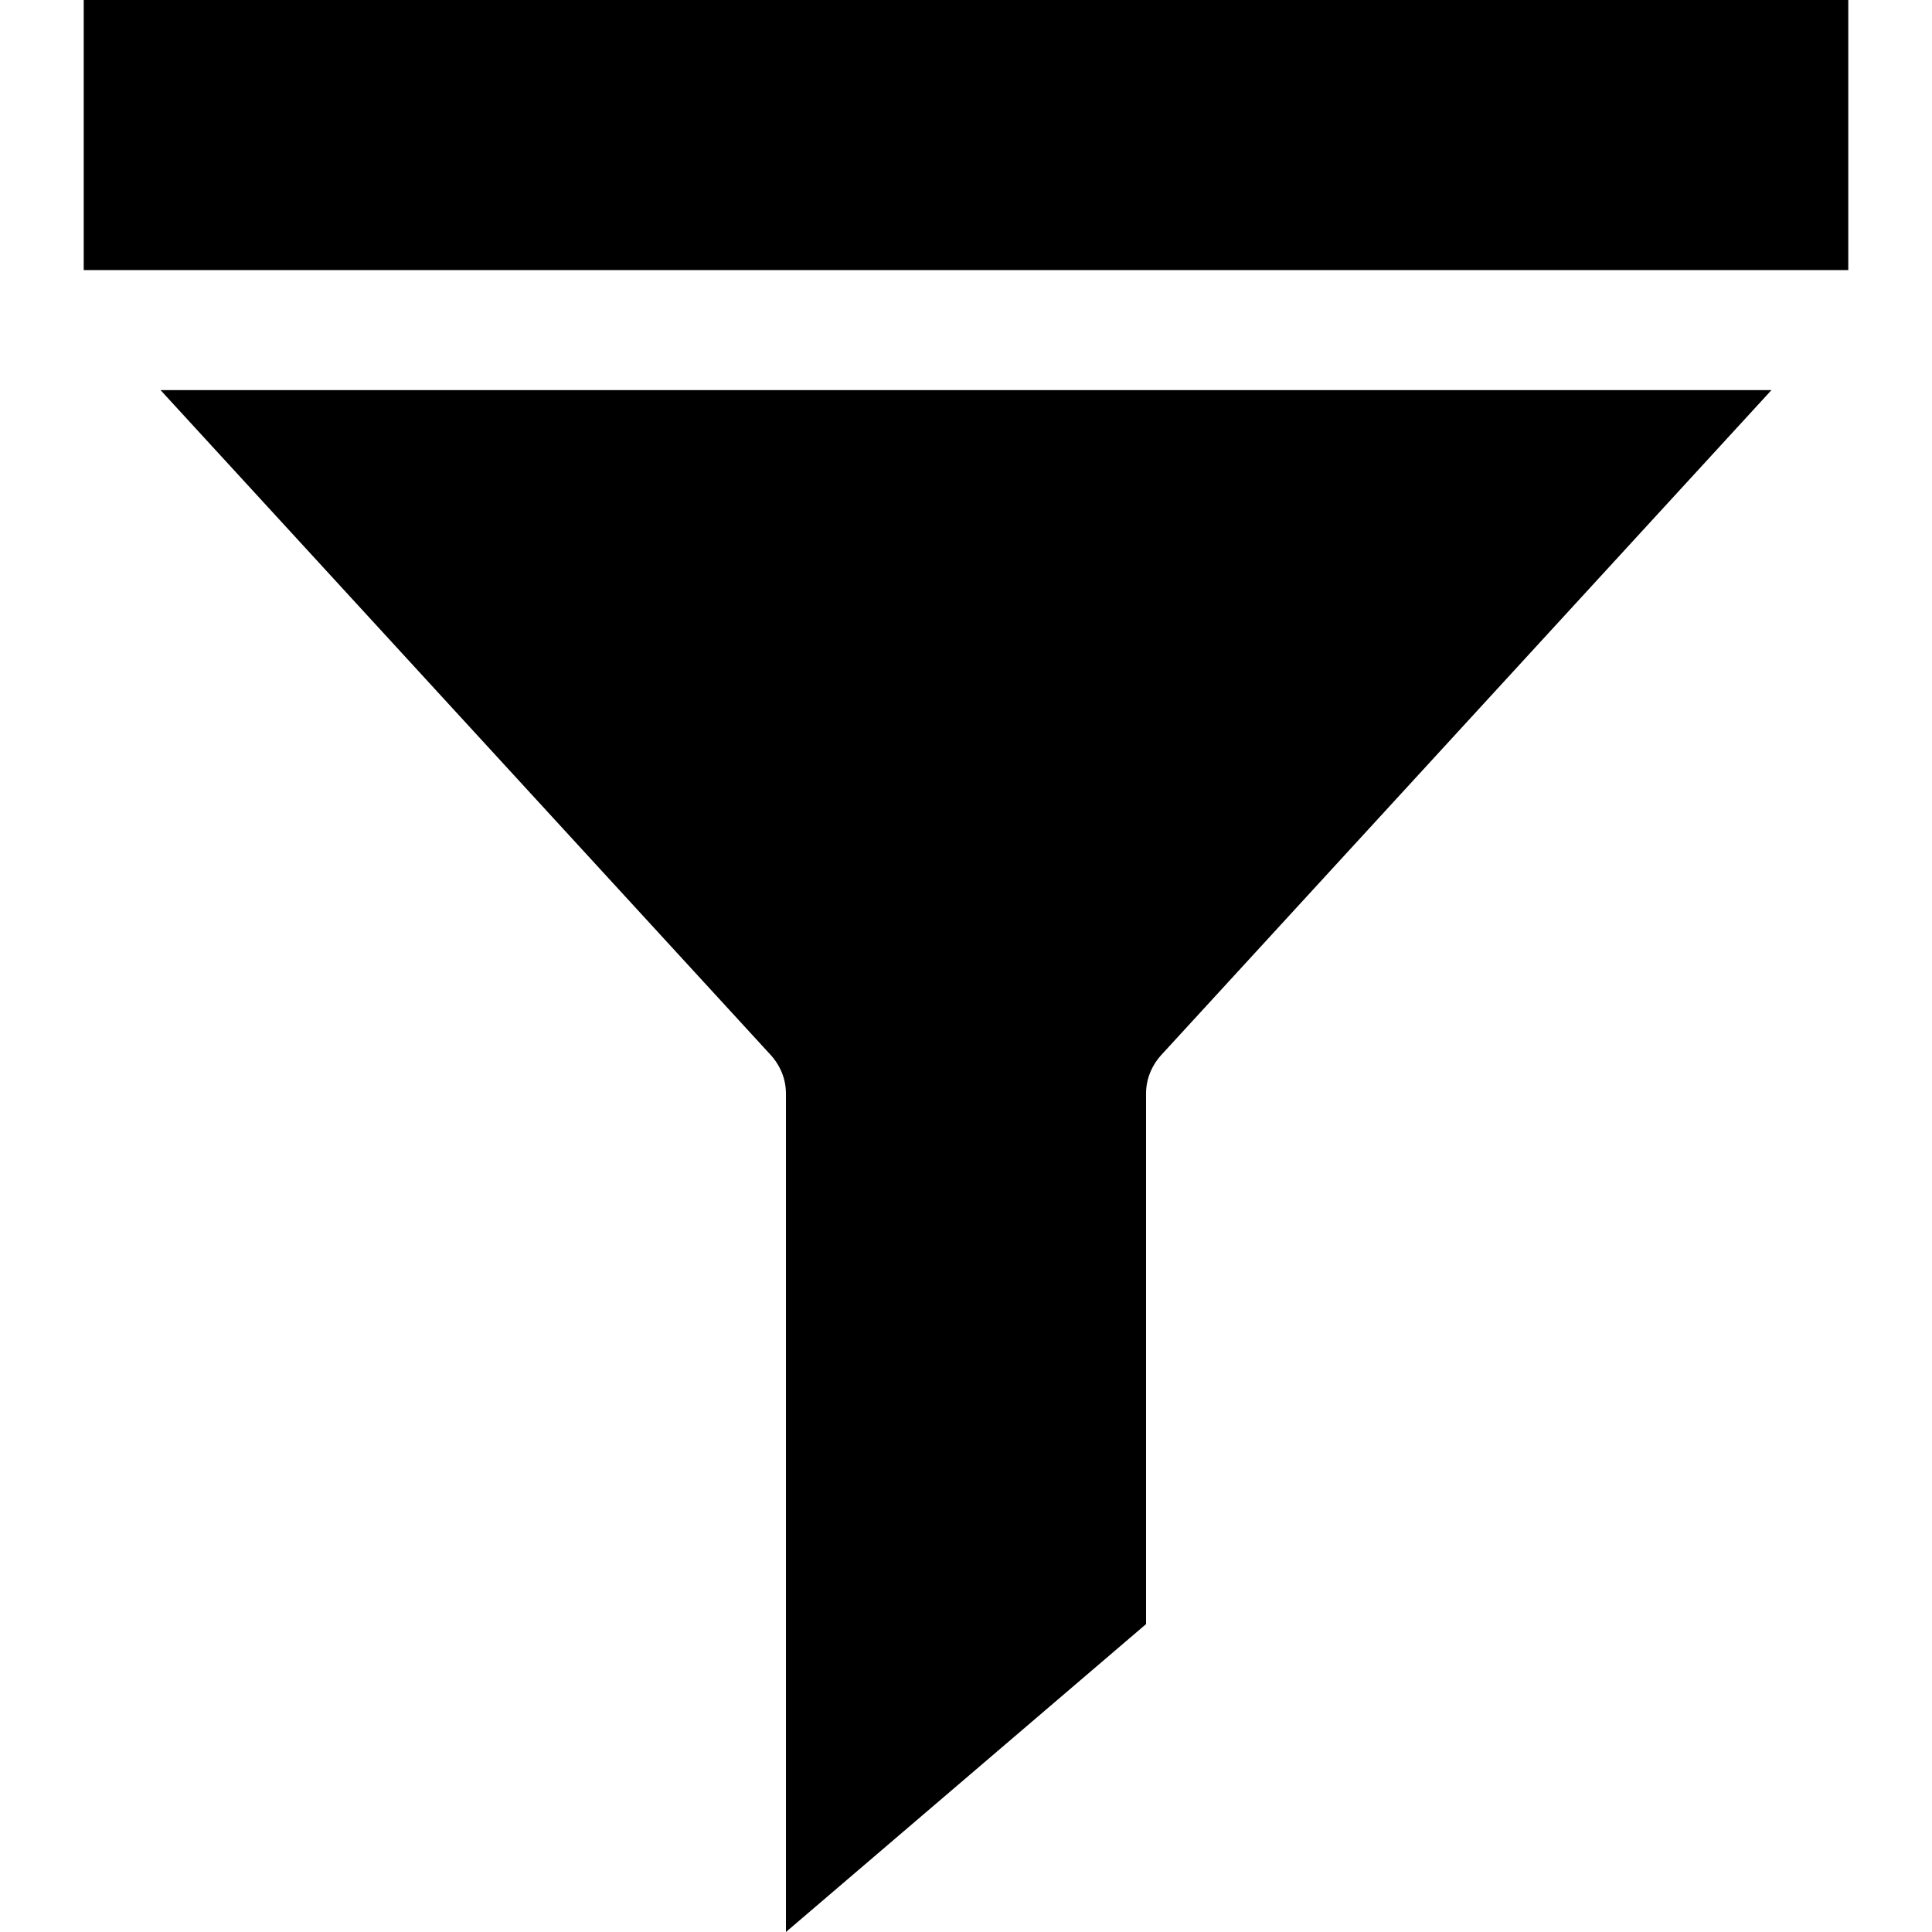
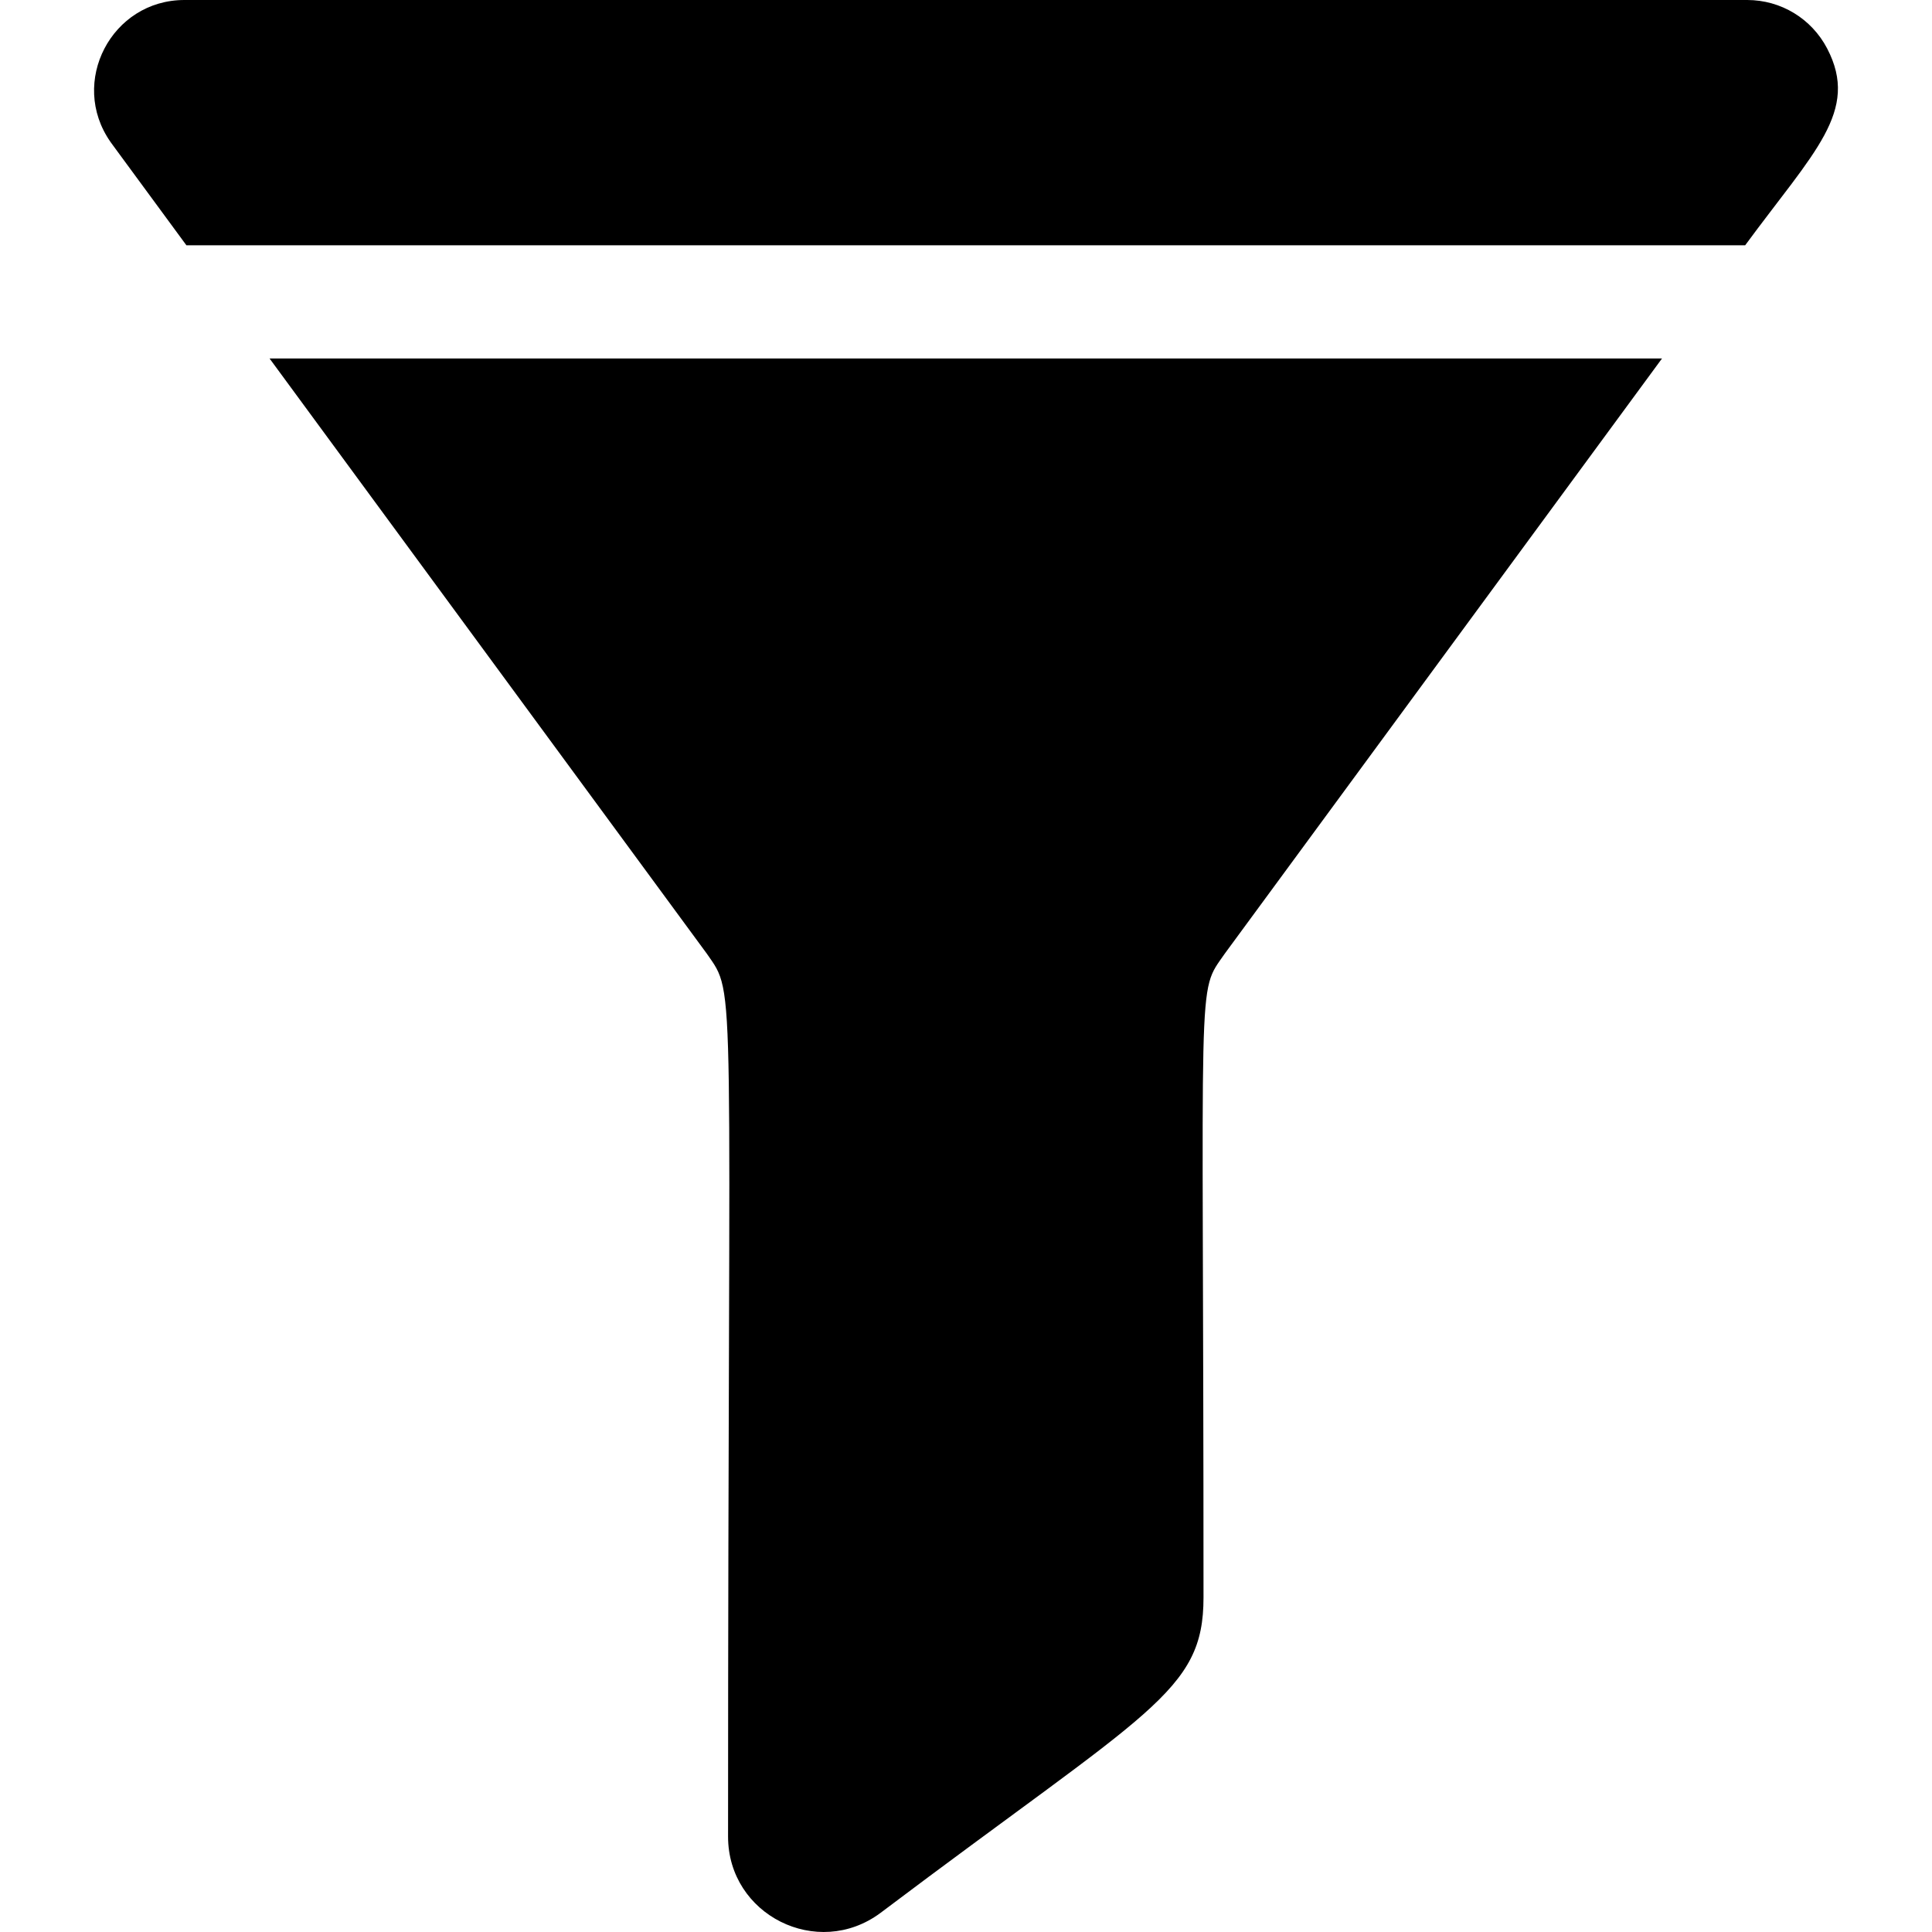
- <svg xmlns="http://www.w3.org/2000/svg" version="1.1" id="Capa_1" x="0px" y="0px" viewBox="0 0 321.9 321.9" style="enable-background:new 0 0 321.9 321.9;" xml:space="preserve">
+ <svg xmlns="http://www.w3.org/2000/svg" viewBox="0 0 512 512">
  <g>
-     <g>
-       <g>
-         <path d="M128.25,175.6c1.7,1.8,2.7,4.1,2.7,6.6v139.7l60-51.3v-88.4c0-2.5,1-4.8,2.7-6.6L295.15,65H26.75L128.25,175.6z" />
-         <rect x="13.95" y="0" width="294" height="45" />
-       </g>
-     </g>
+     <path d="m187.304 252.717c8.045 11.642 5.64 1.941 5.64 233.997 0 20.766 23.692 32.651 40.39 20.23 71.353-53.797 85.609-58.456 85.609-83.619 0-169.104-1.971-159.594 5.64-170.608l115.869-157.718h-369.016z" />
+     <path d="m484.221 12.86c-4.14-7.93-12.26-12.86-21.199-12.86h-414.156c-19.305 0-30.664 21.777-19.59 37.6.091.152-1.257-1.693 20.12 27.4h413.095c18.217-24.793 30.394-35.505 21.73-52.14z" />
  </g>
-   <g>
- </g>
-   <g>
- </g>
-   <g>
- </g>
-   <g>
- </g>
-   <g>
- </g>
-   <g>
- </g>
-   <g>
- </g>
-   <g>
- </g>
-   <g>
- </g>
-   <g>
- </g>
-   <g>
- </g>
-   <g>
- </g>
-   <g>
- </g>
-   <g>
- </g>
-   <g>
- </g>
</svg>
